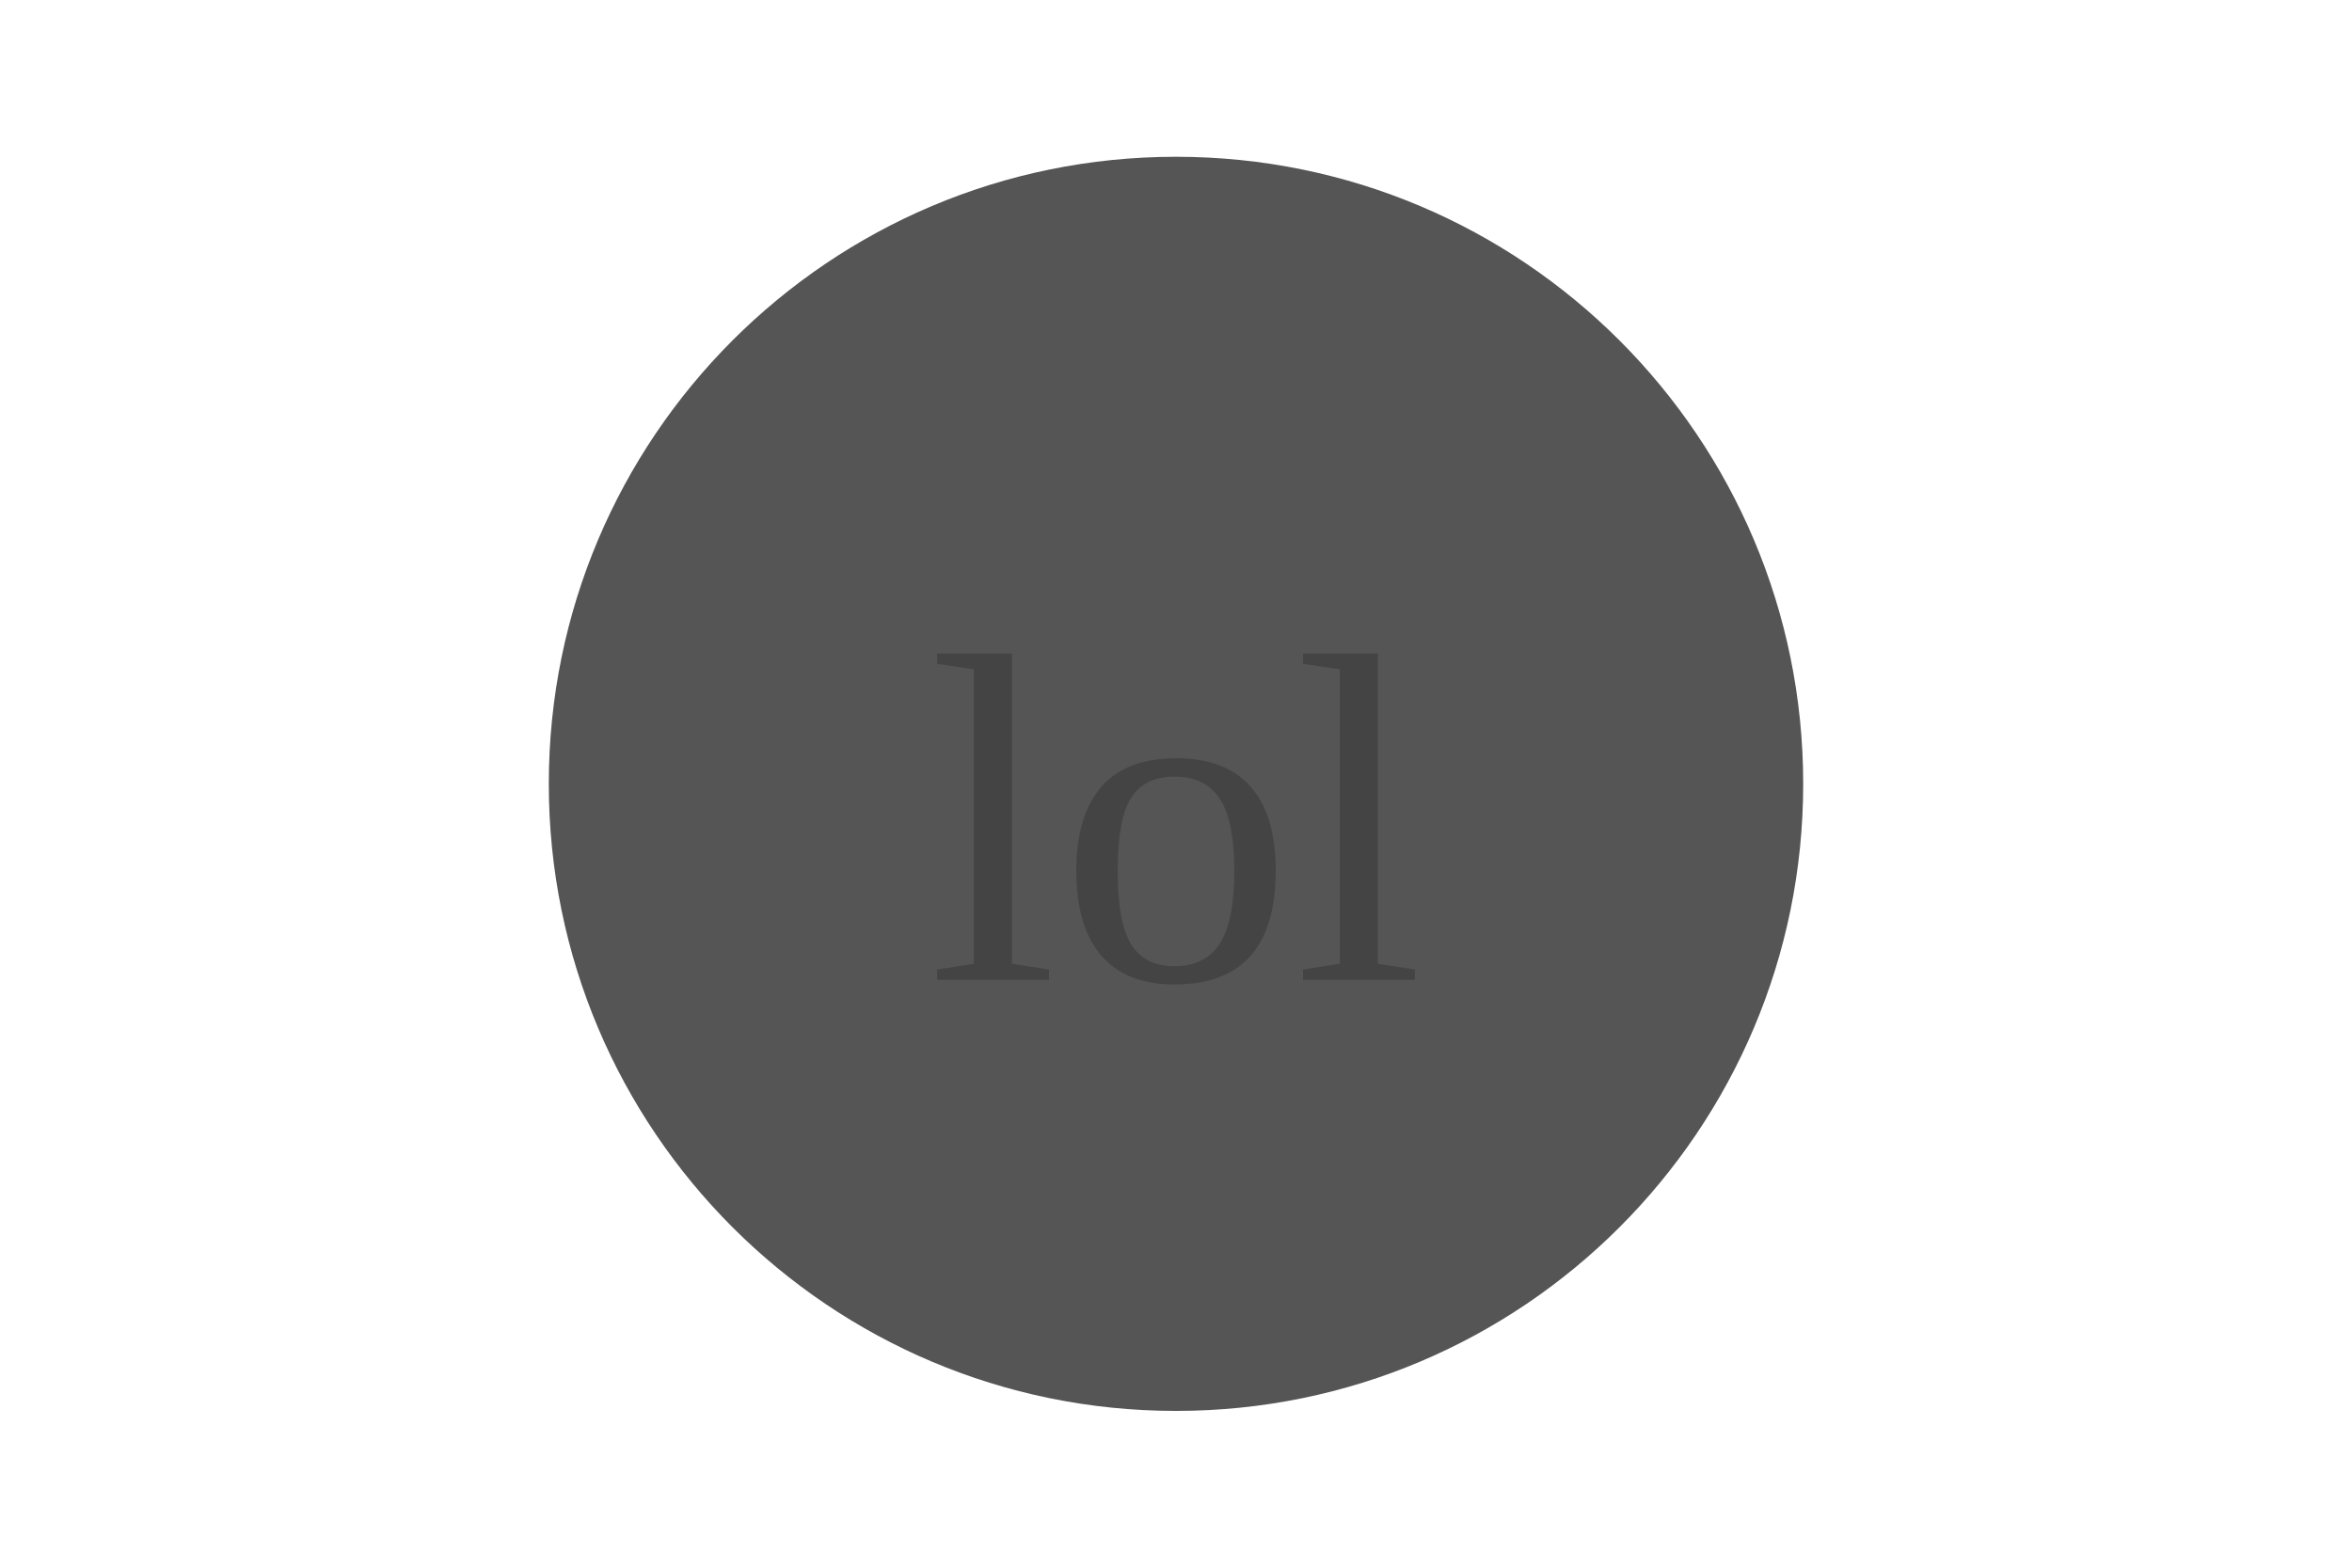
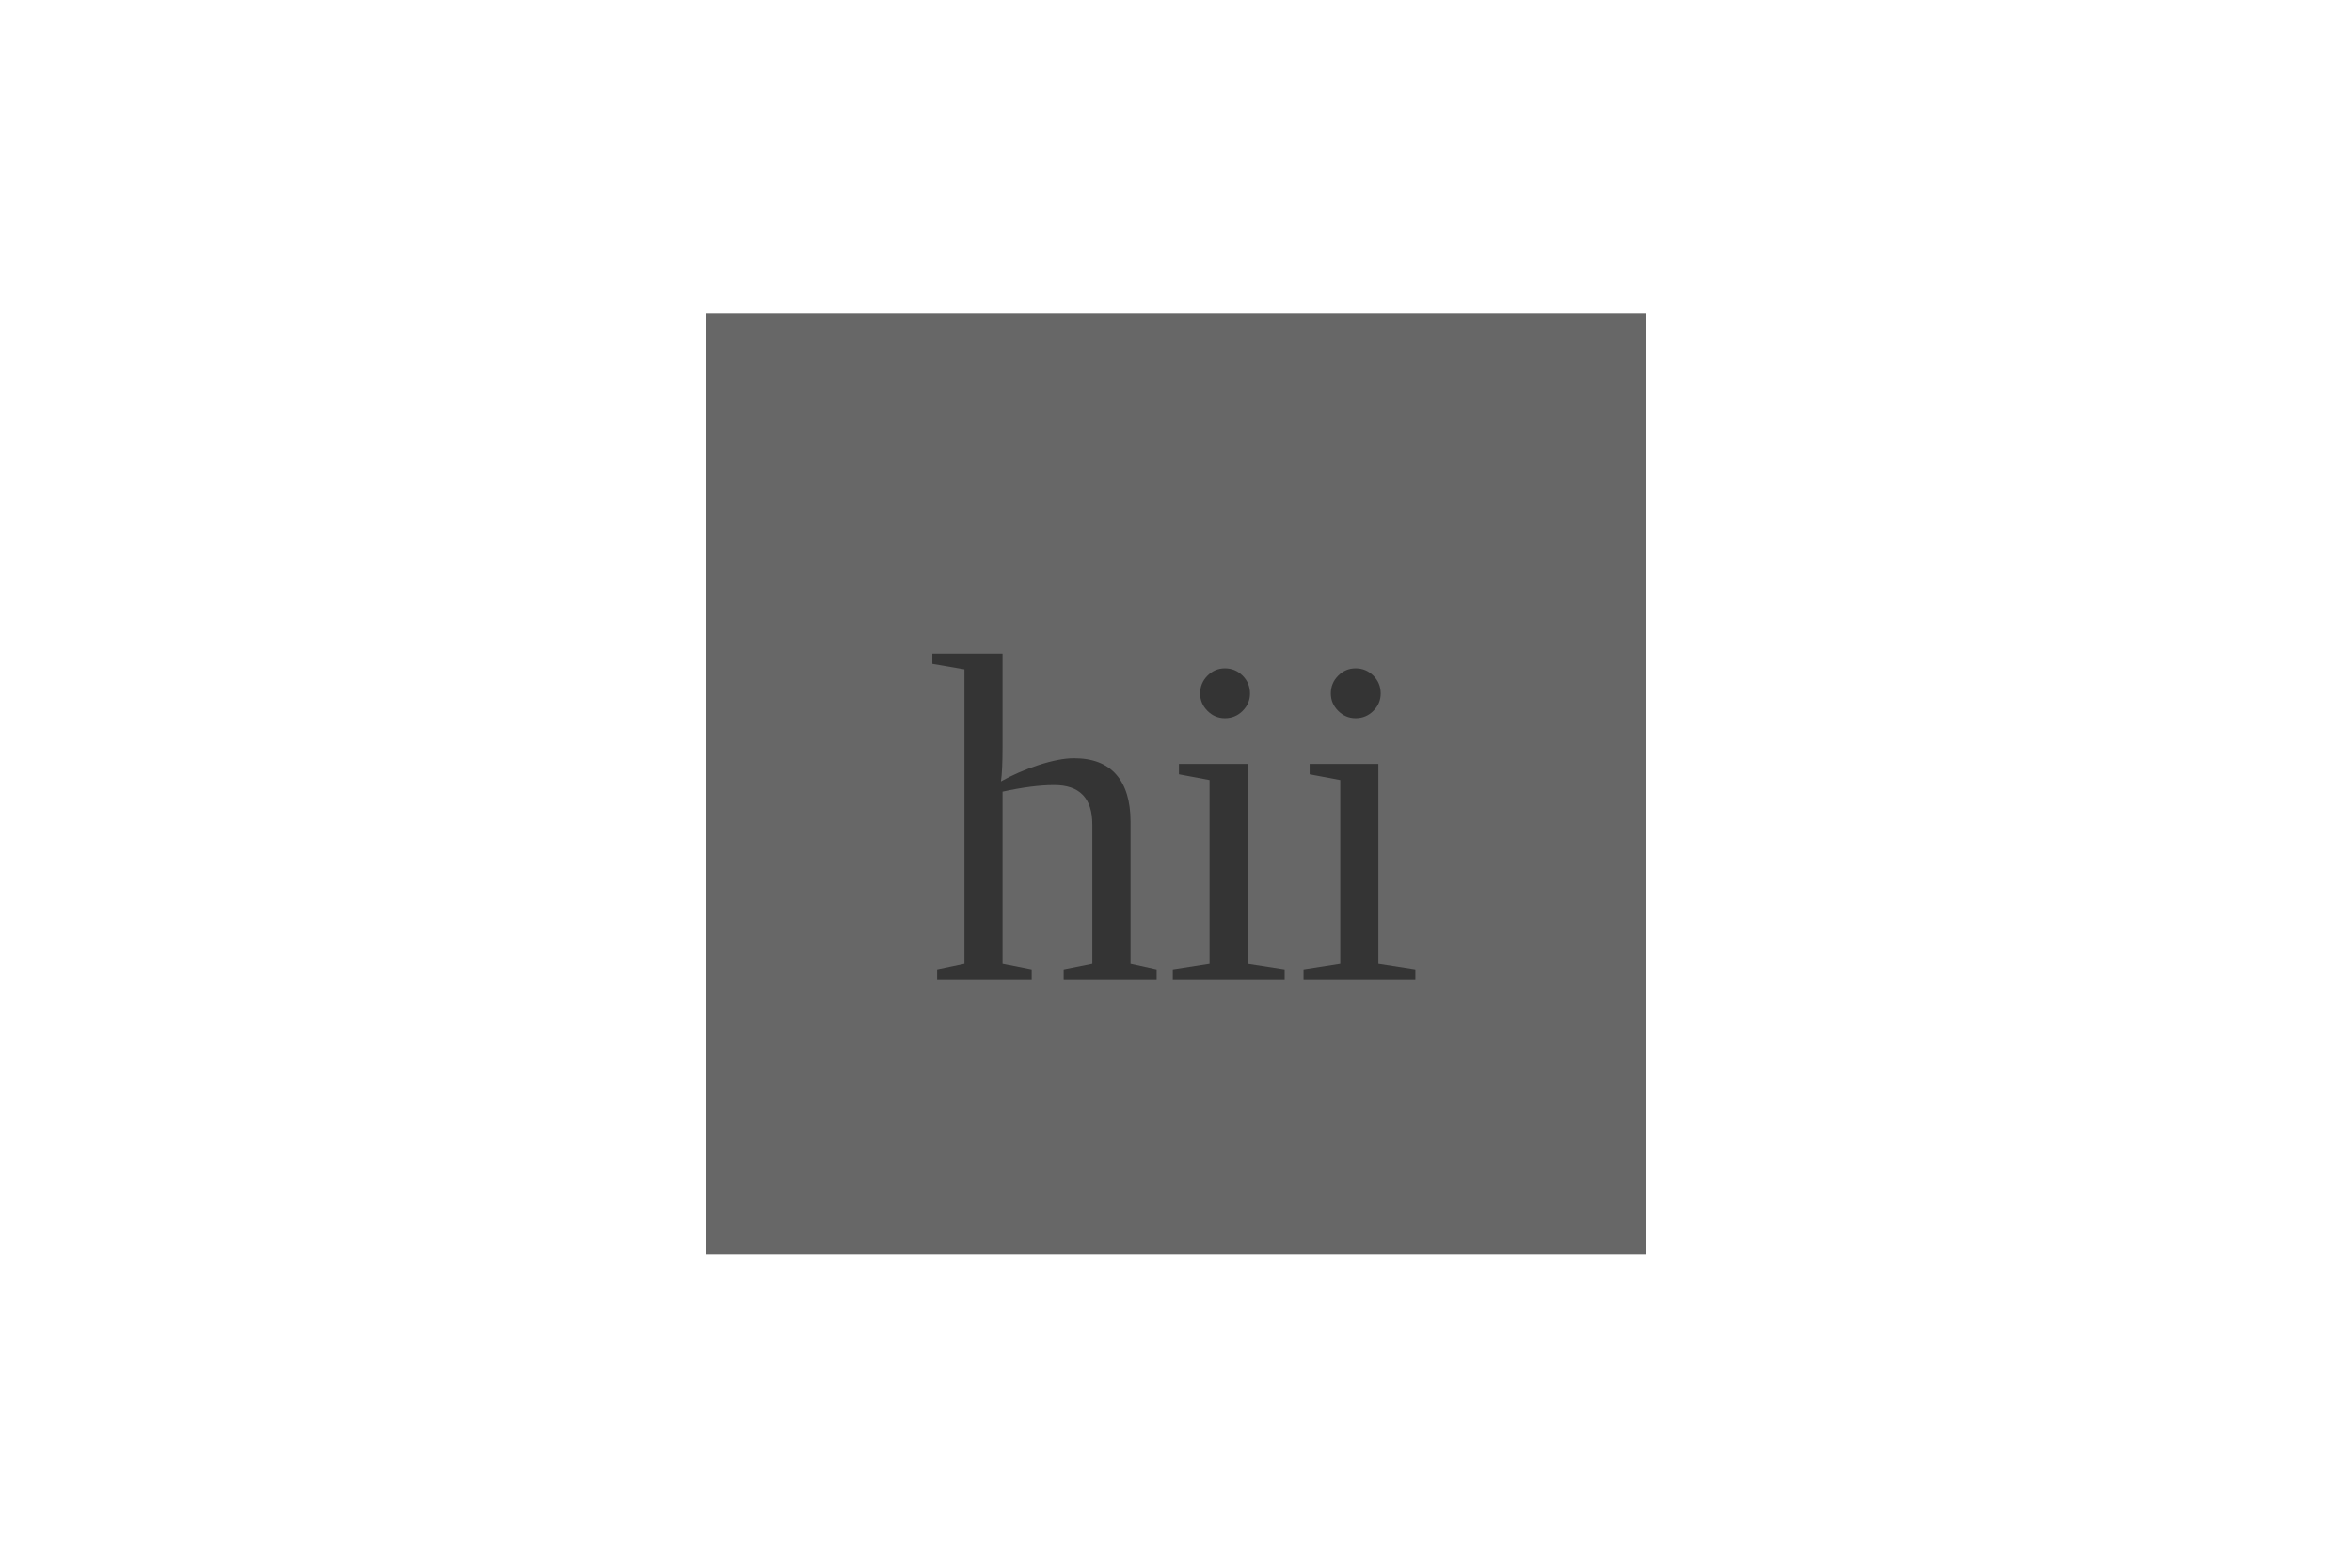
<svg xmlns="http://www.w3.org/2000/svg" version="1.1" width="300" height="200">
-   <circle cx="150" cy="100" r="80" fill="#555555" />
-   <text x="150" y="125" font-size="60" text-anchor="middle" fill="#444444">lol</text>
+   <rect x="90" y="40" width="120" height="120" fill="#676767" />
+   <text x="150" y="125" font-size="60" text-anchor="middle" fill="#343434">hii</text>
</svg>
